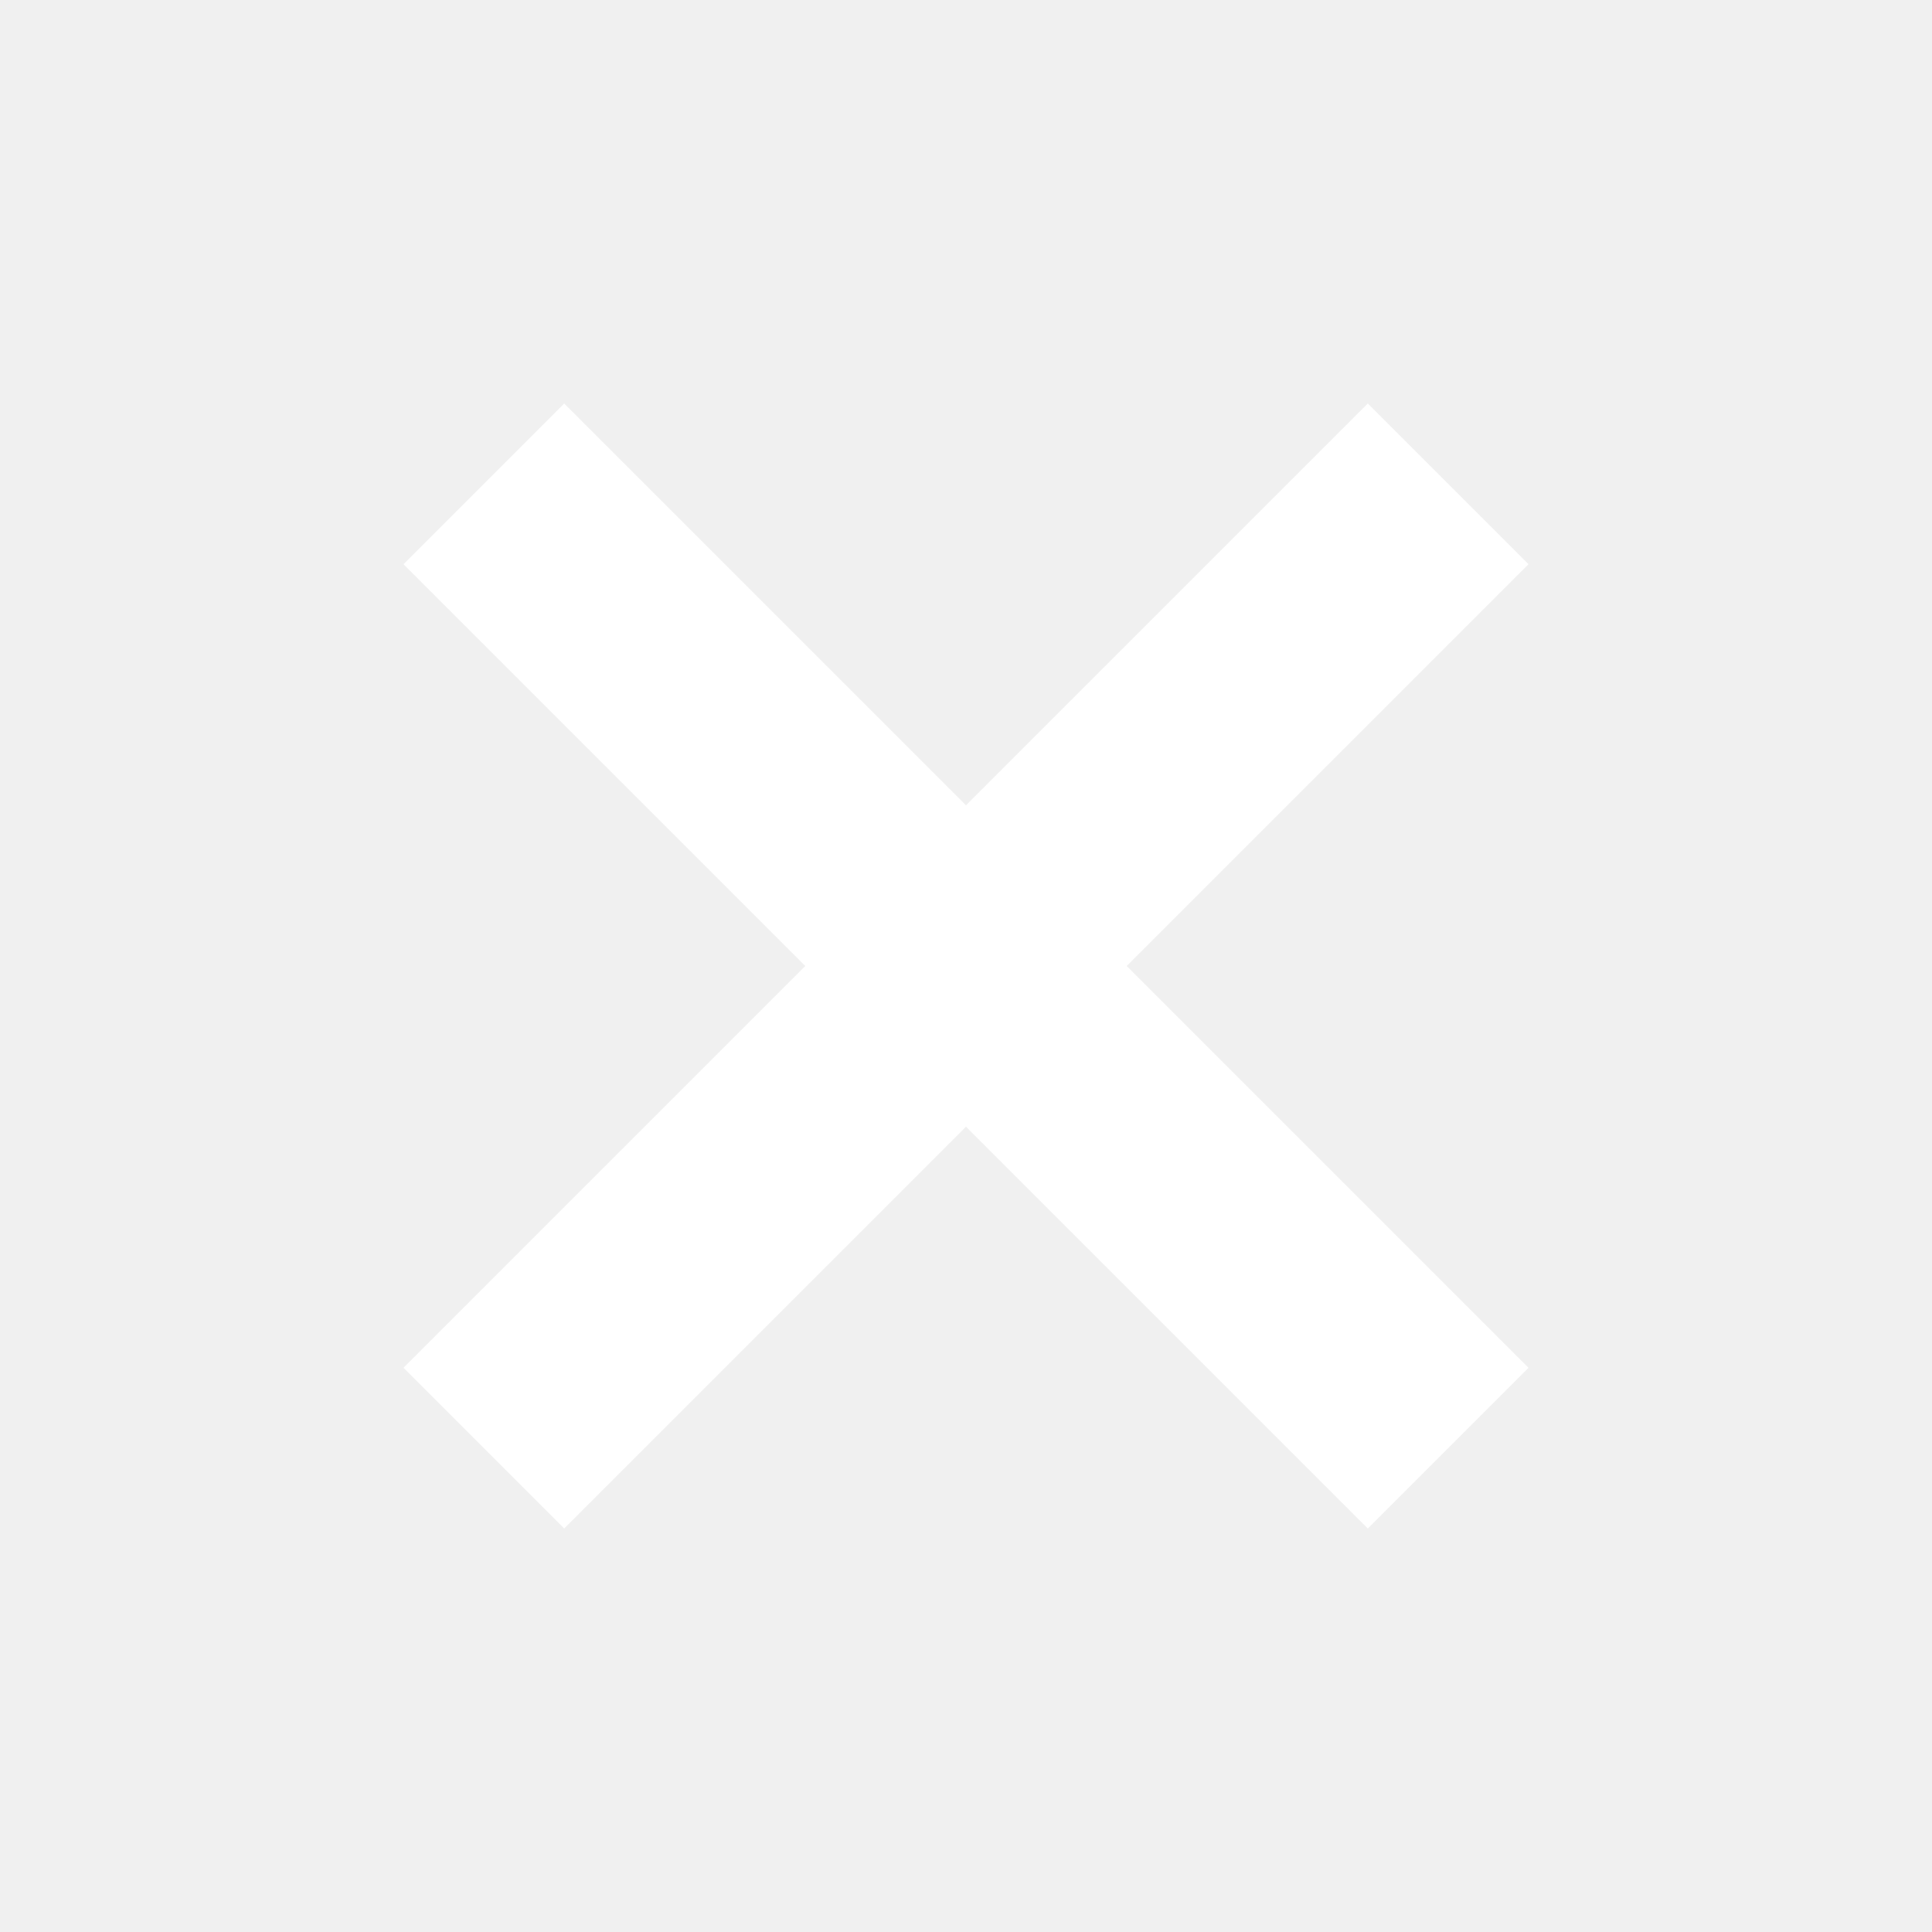
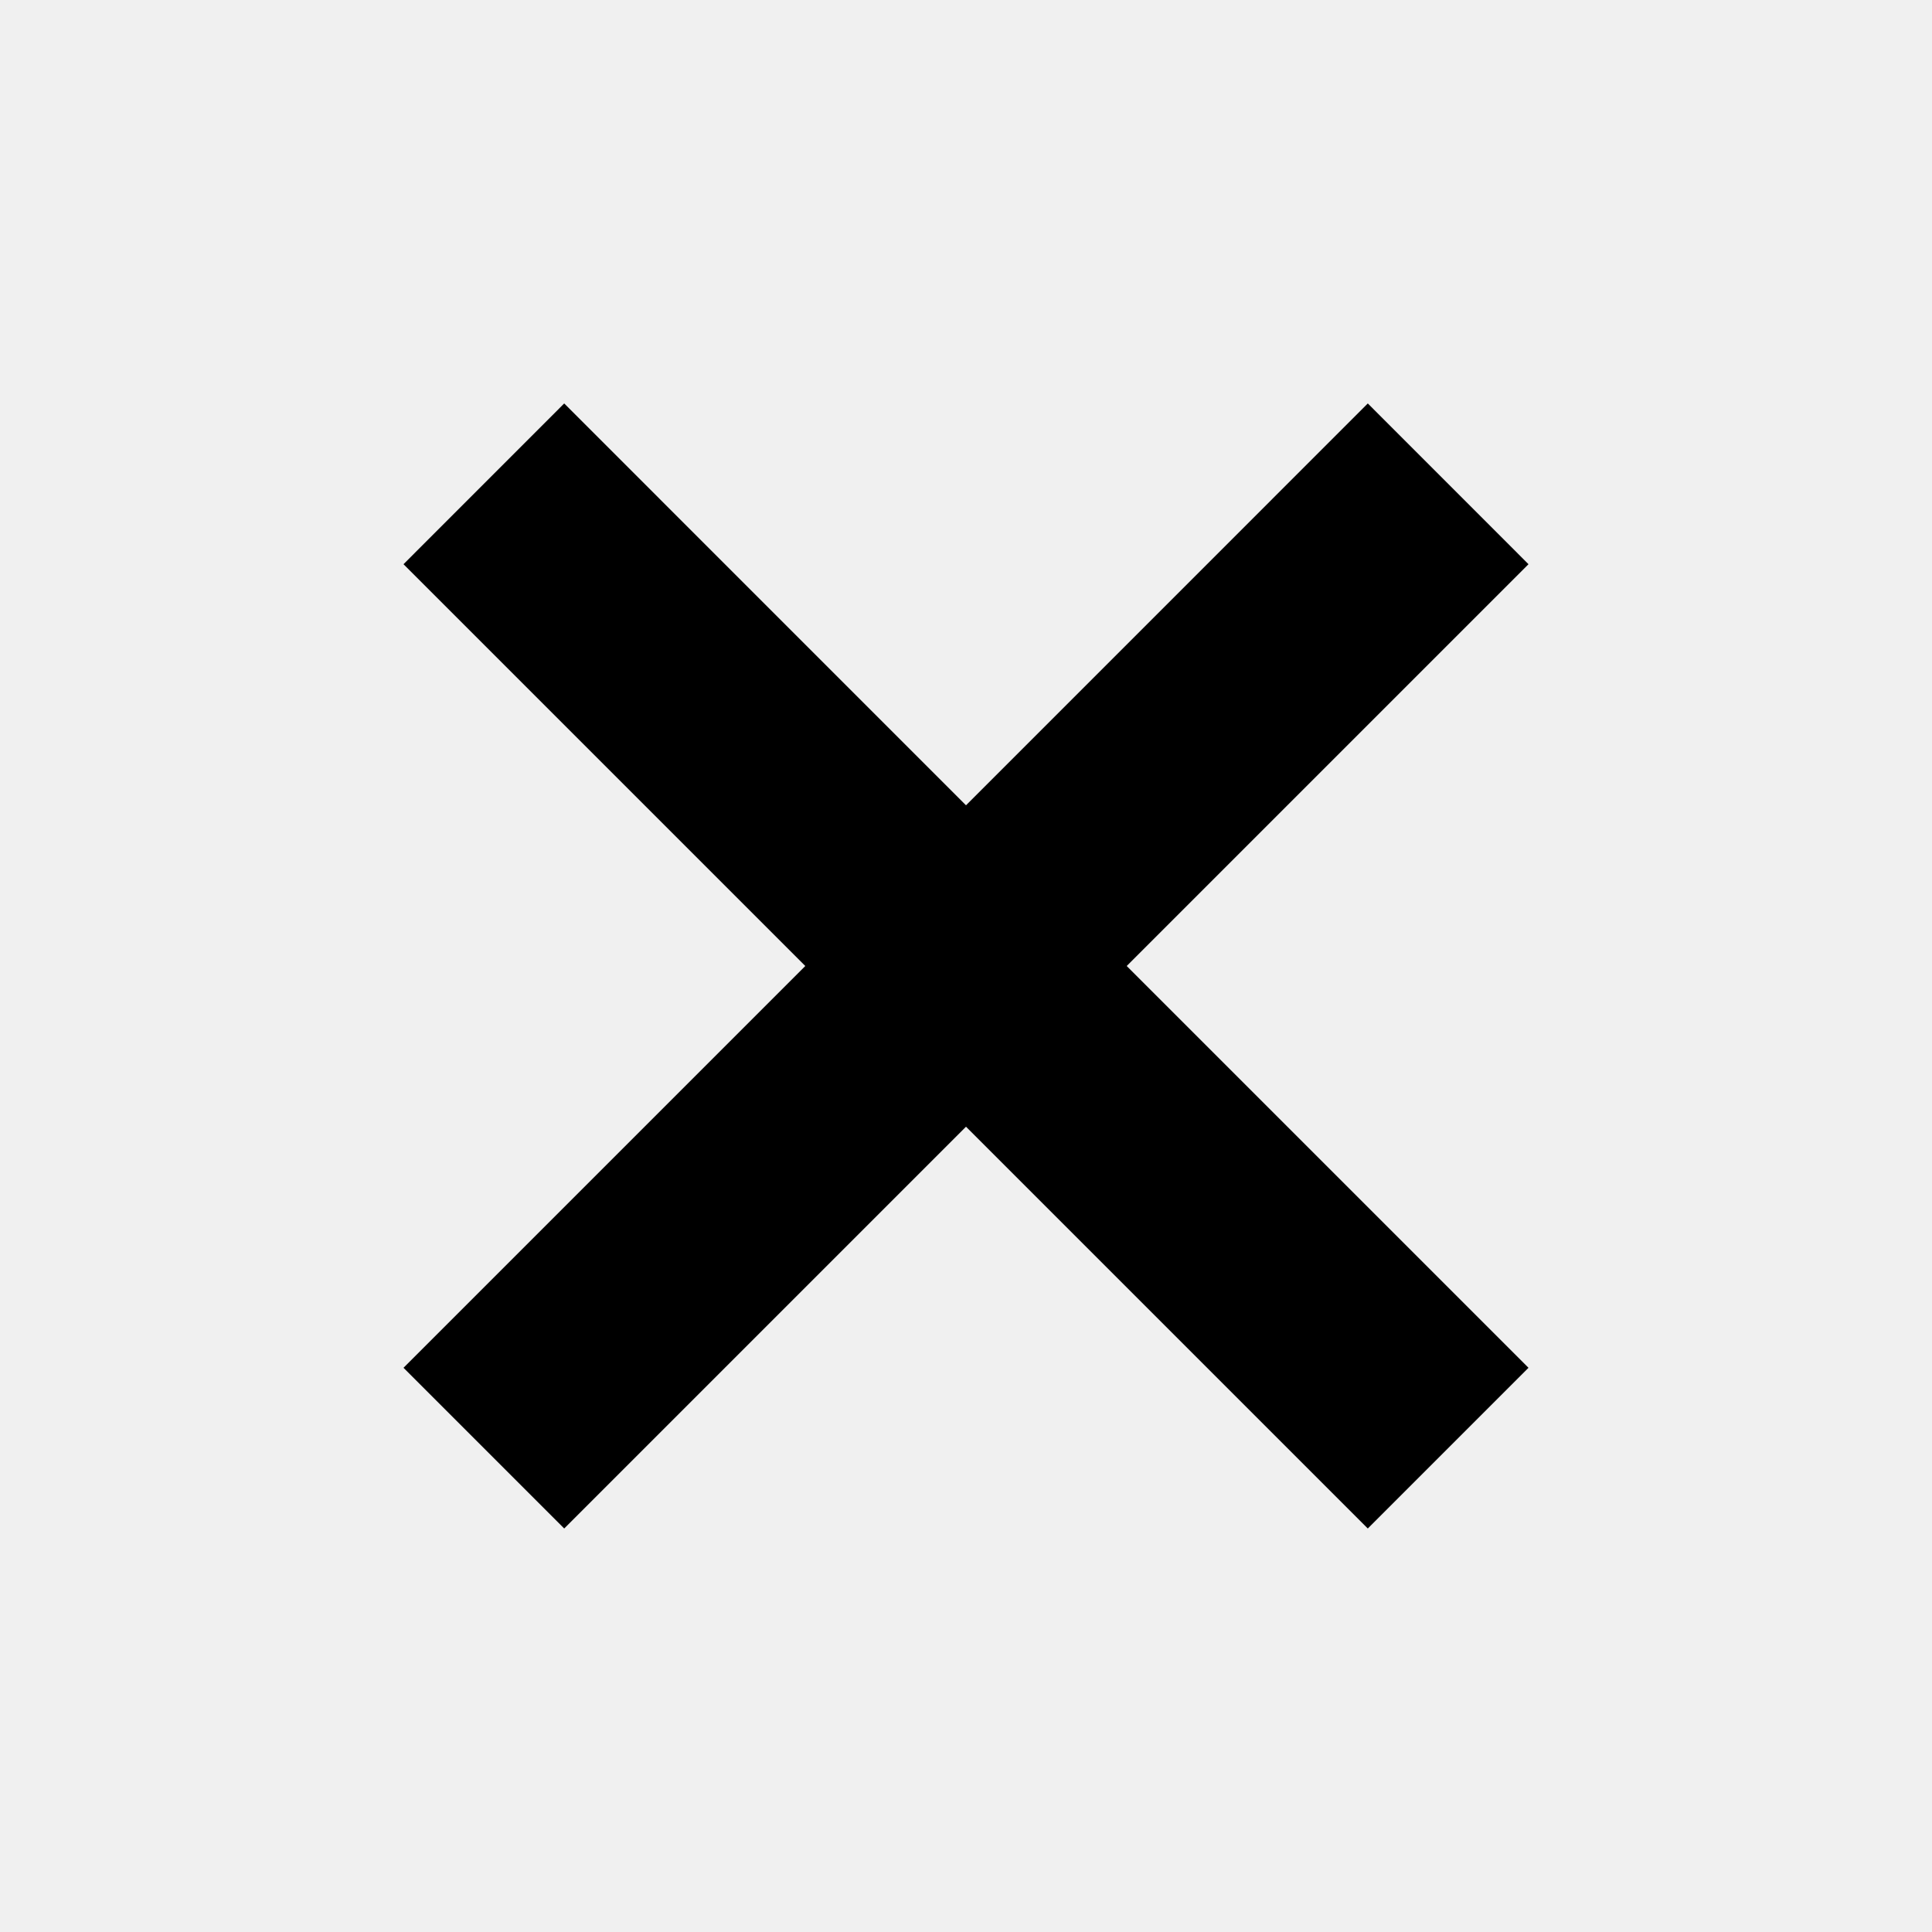
<svg xmlns="http://www.w3.org/2000/svg" width="34" height="34" viewBox="0 0 34 34" fill="none">
-   <g clip-path="url(#clip0)">
-     <path d="M26.899 24.071L19.828 17L26.899 9.929L24.071 7.101L17 14.172L9.929 7.101L7.101 9.929L14.172 17L7.101 24.071L9.929 26.899L17 19.828L24.071 26.899L26.899 24.071Z" fill="white" />
-   </g>
-   <defs>
-     <clipPath id="clip0">
-       <rect width="24" height="24" fill="white" transform="translate(17 0.0294342) rotate(45)" />
-     </clipPath>
-   </defs>
+   <path d="M26.899 24.071L19.828 17L26.899 9.929L24.071 7.1L17 14.172L9.929 7.1L7.101 9.929L14.172 17L7.101 24.071L9.929 26.899L17 19.828L24.071 26.899L26.899 24.071Z" fill="black" />
</svg>
